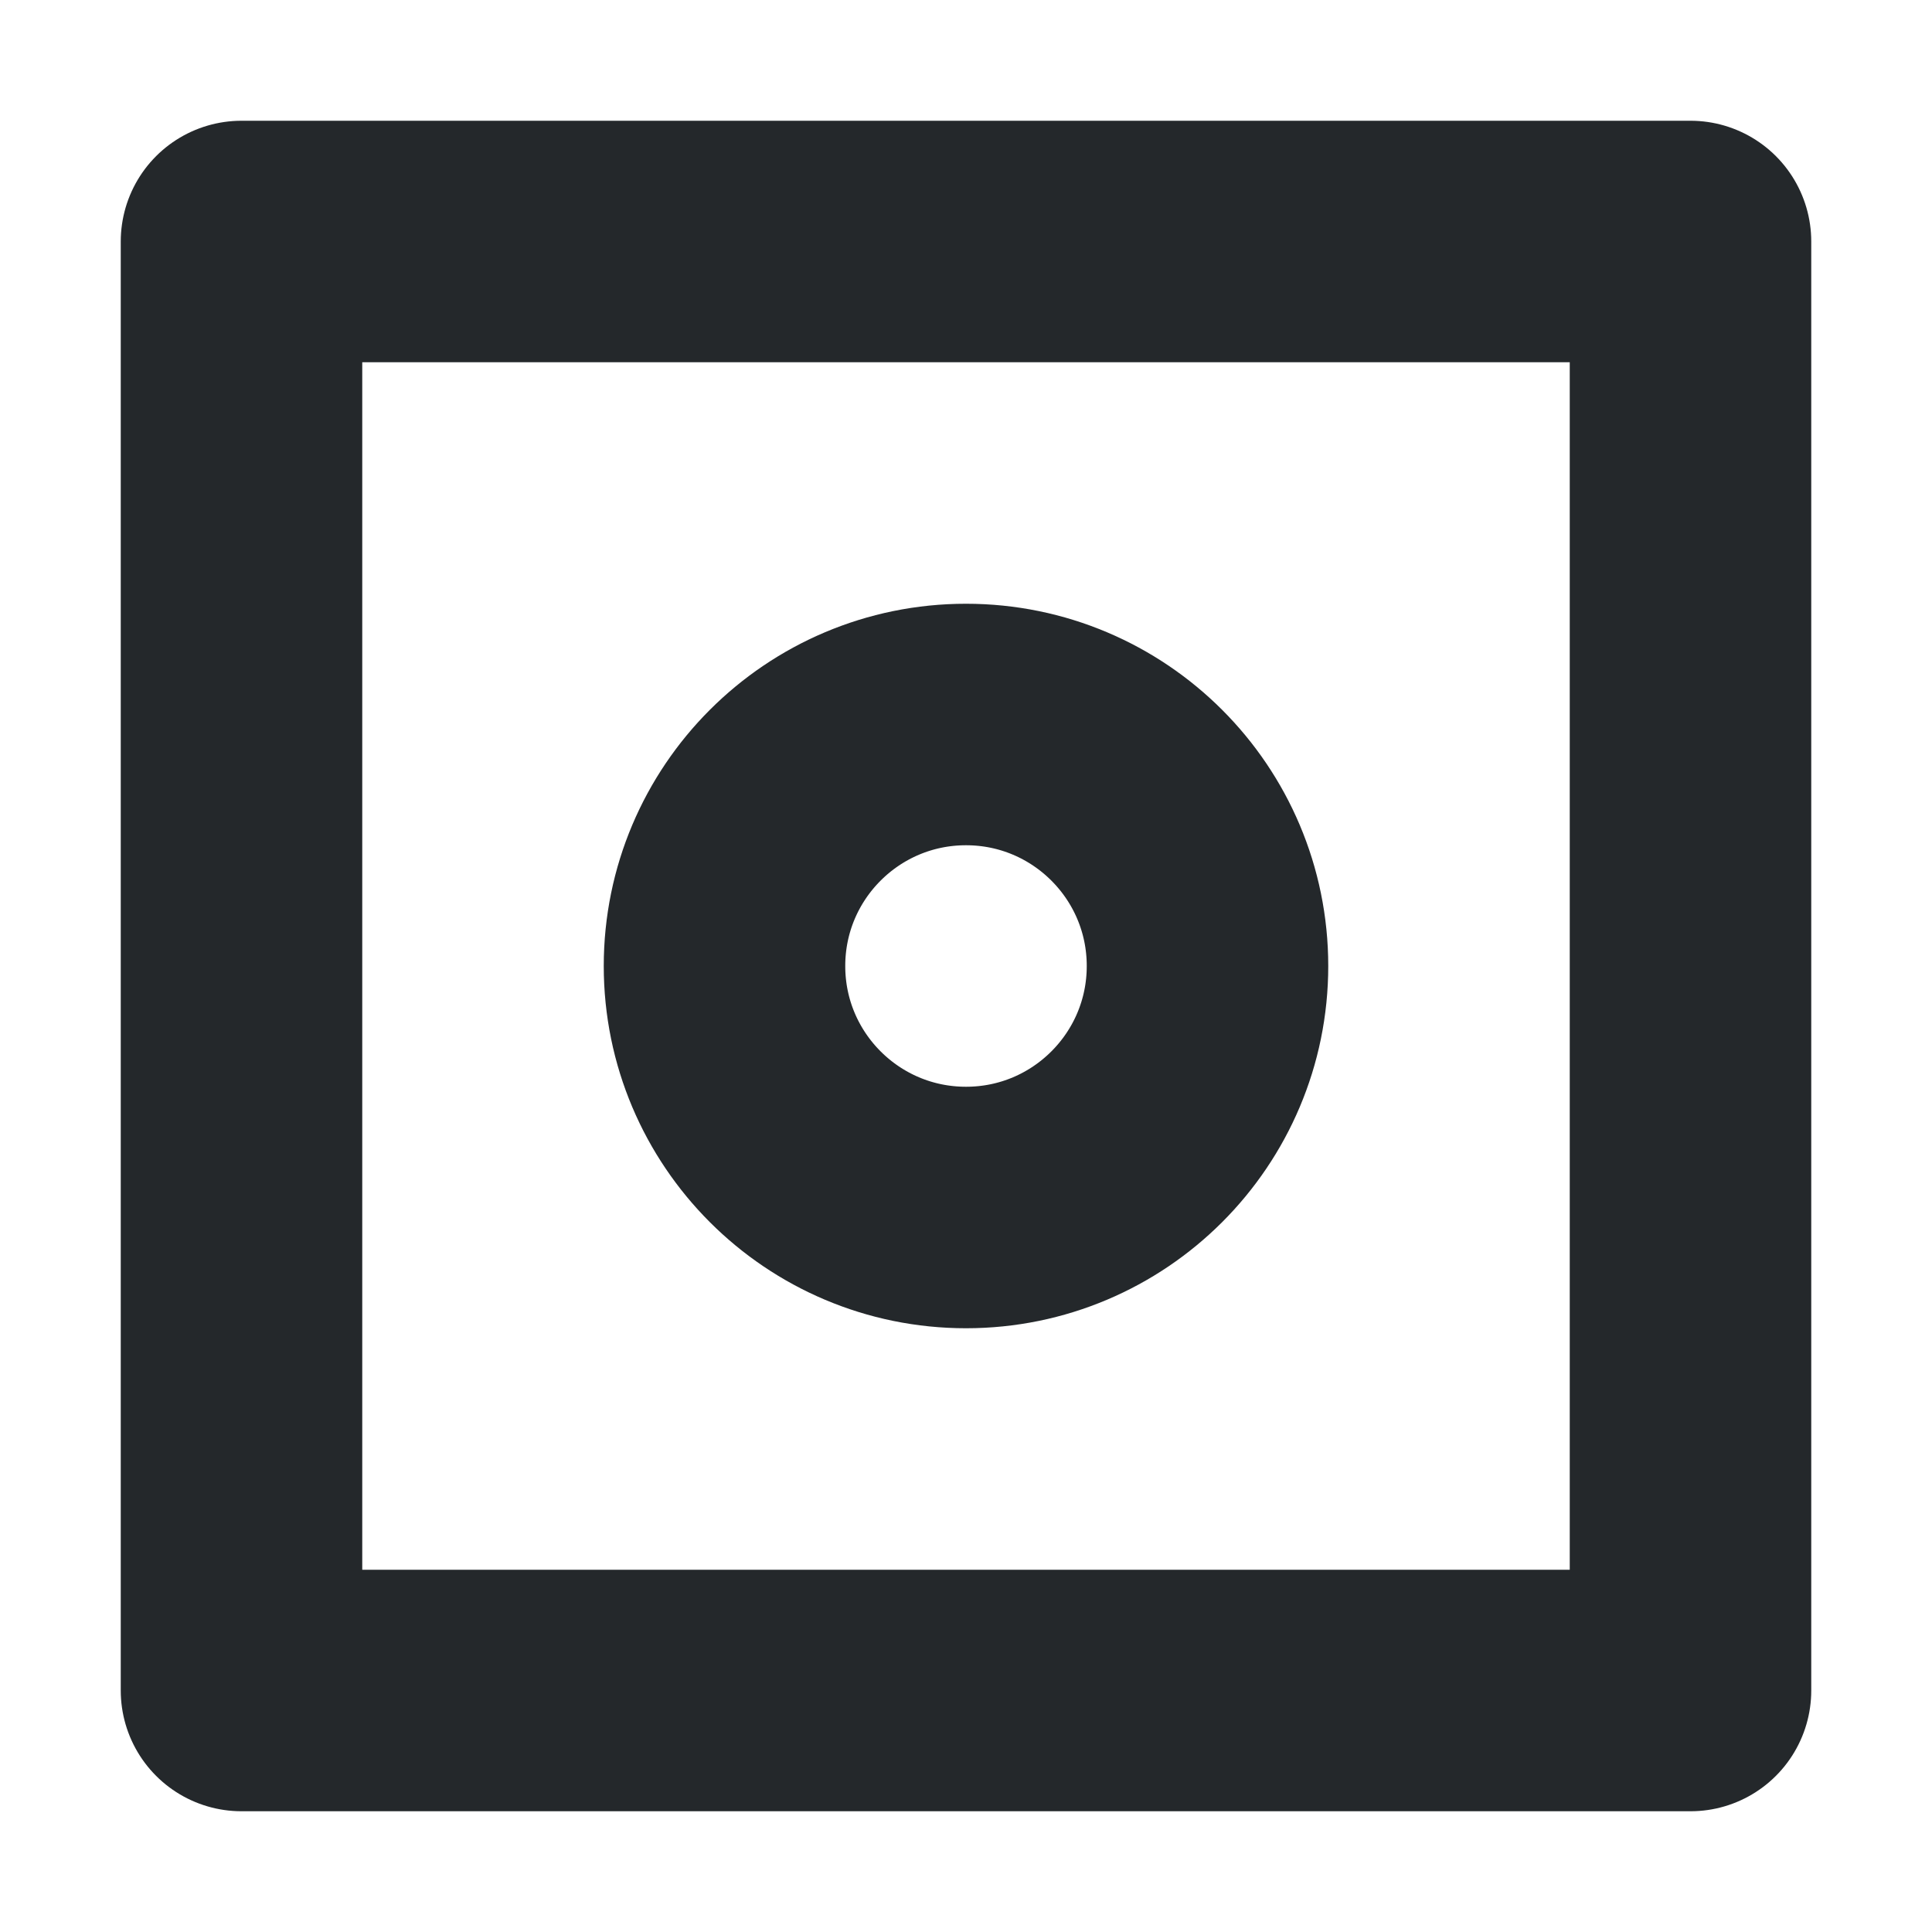
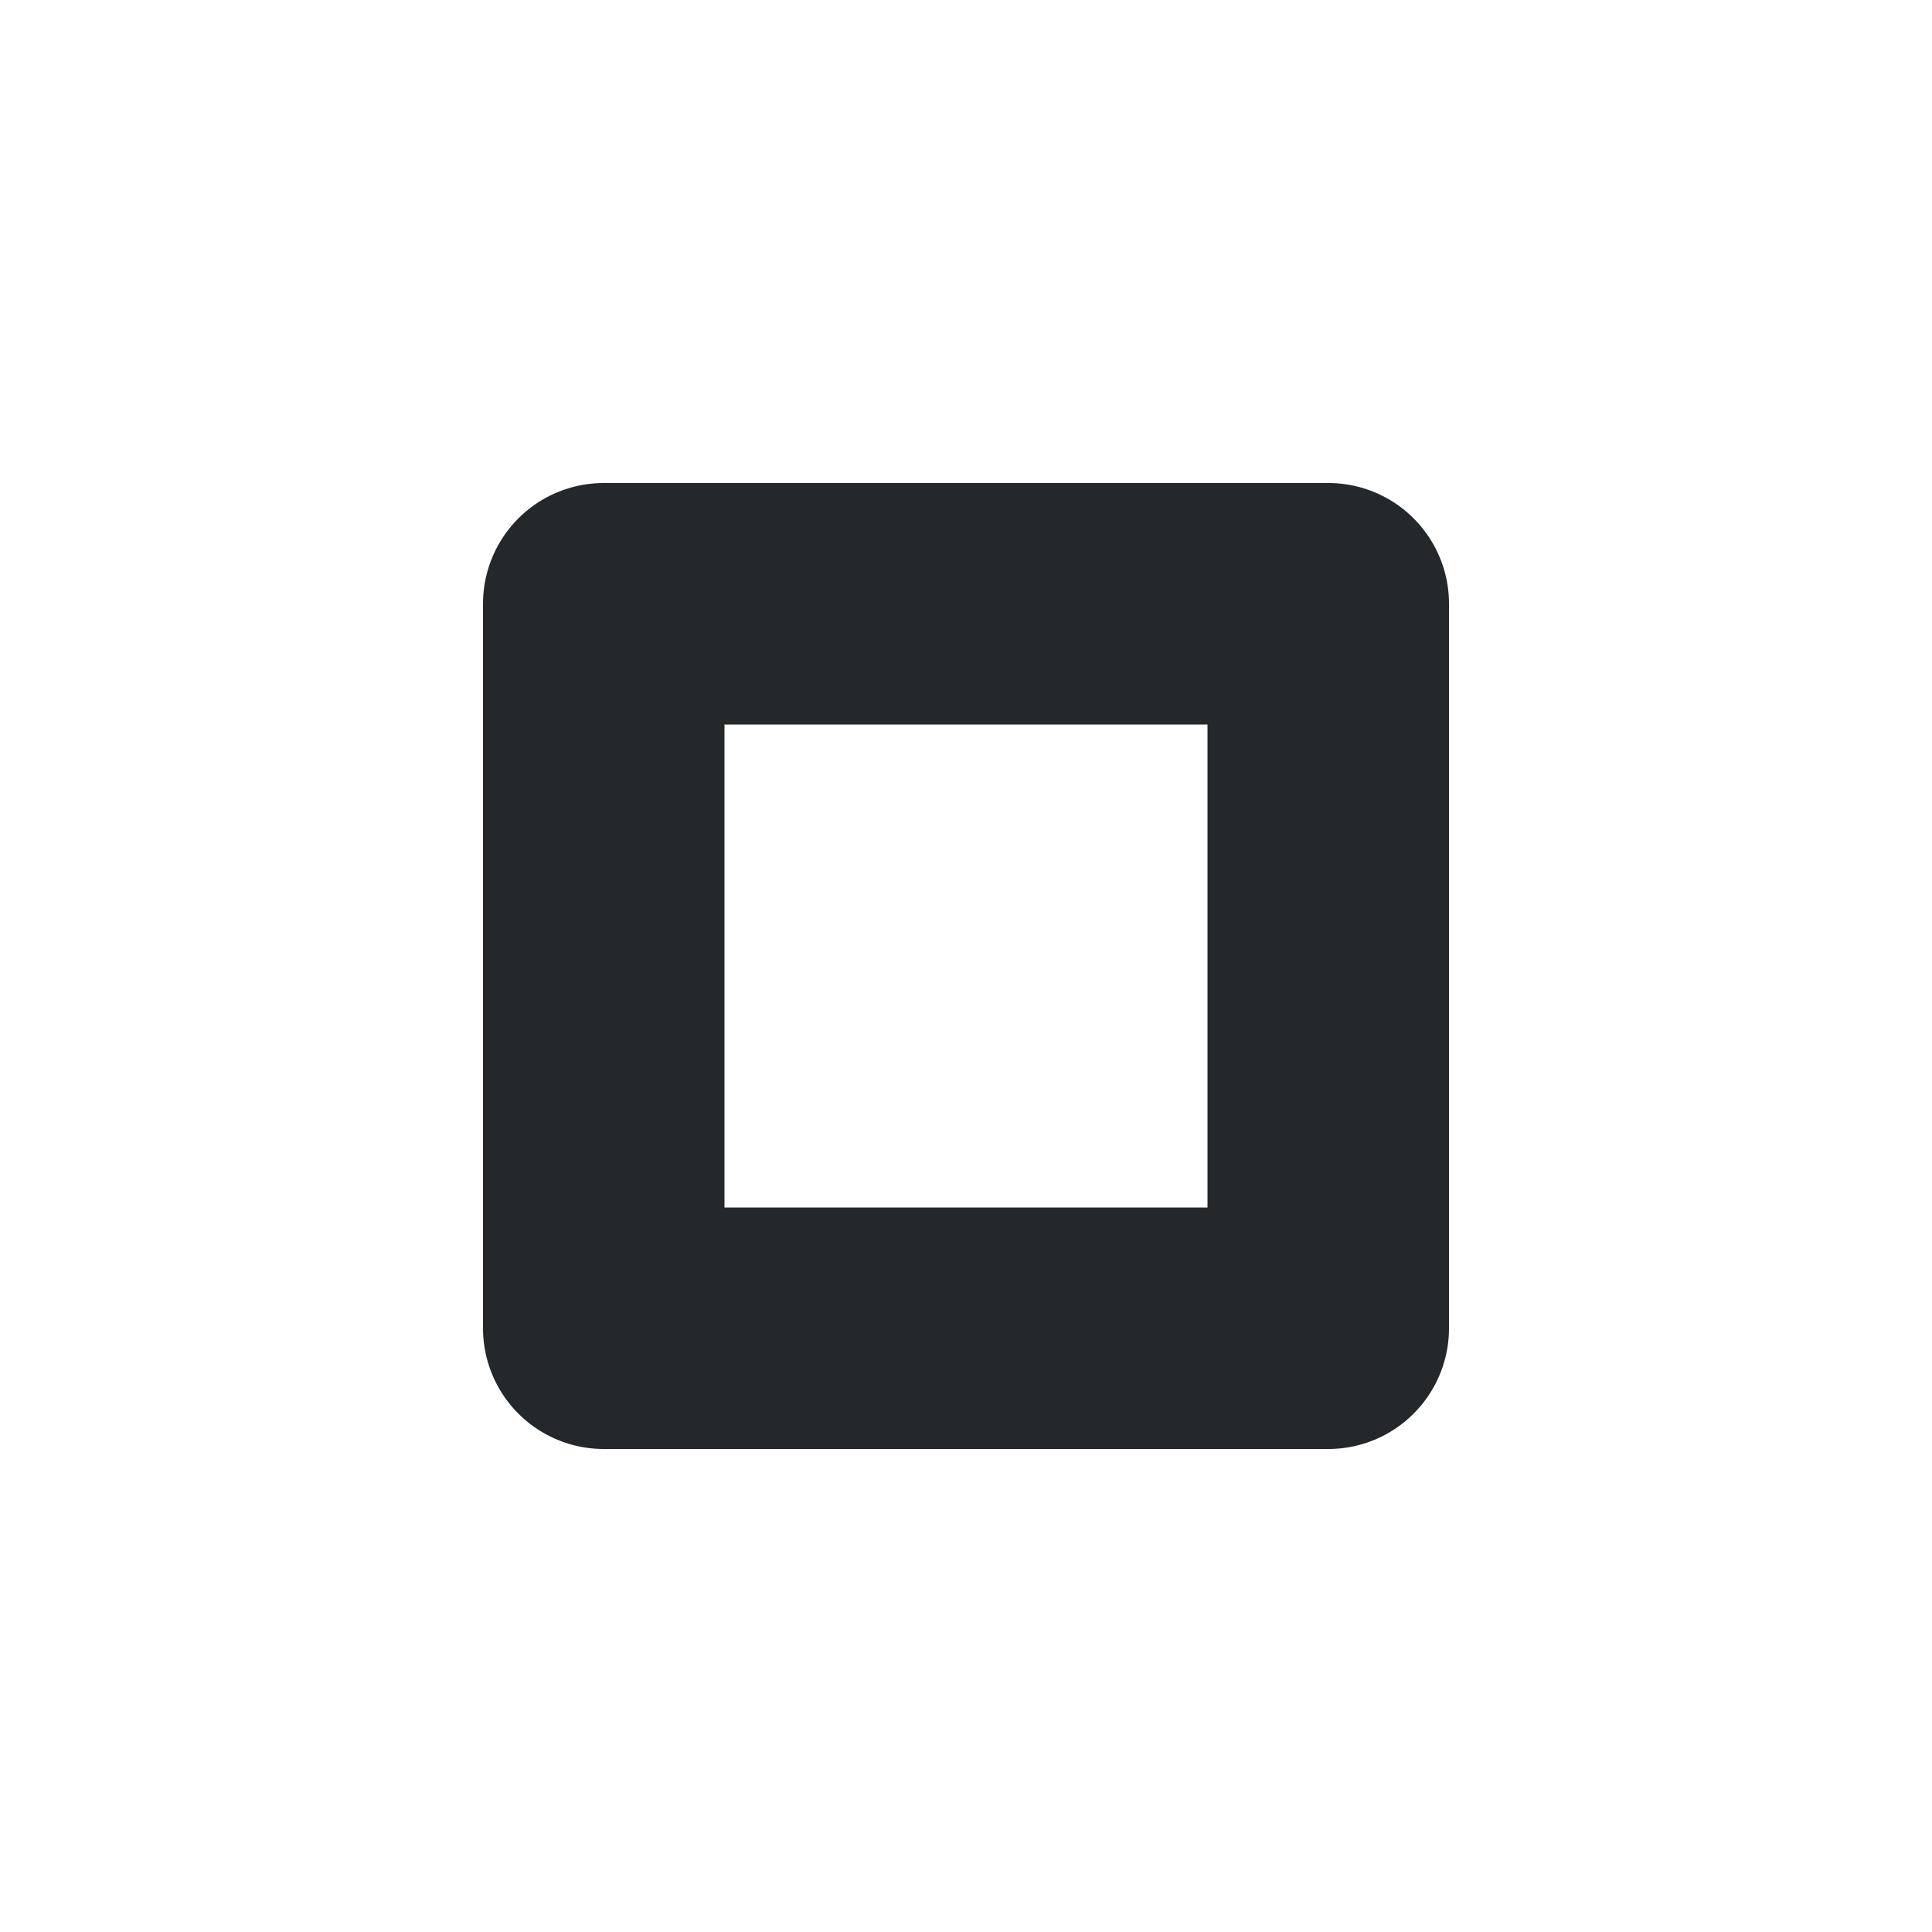
<svg xmlns="http://www.w3.org/2000/svg" width="16" height="16" viewBox="0 0 16 16" fill="none">
-   <path d="M14 2H2V14H14V2Z" stroke="#24282B" stroke-width="2" stroke-linecap="round" stroke-linejoin="round" />
-   <circle cx="8" cy="8" r="2" stroke="#24282B" stroke-width="2" stroke-linecap="round" stroke-linejoin="round" />
+   <rect x="5" y="5" width="6" height="6" stroke="#24282B" stroke-width="2" stroke-linecap="round" stroke-linejoin="round" />
</svg>
